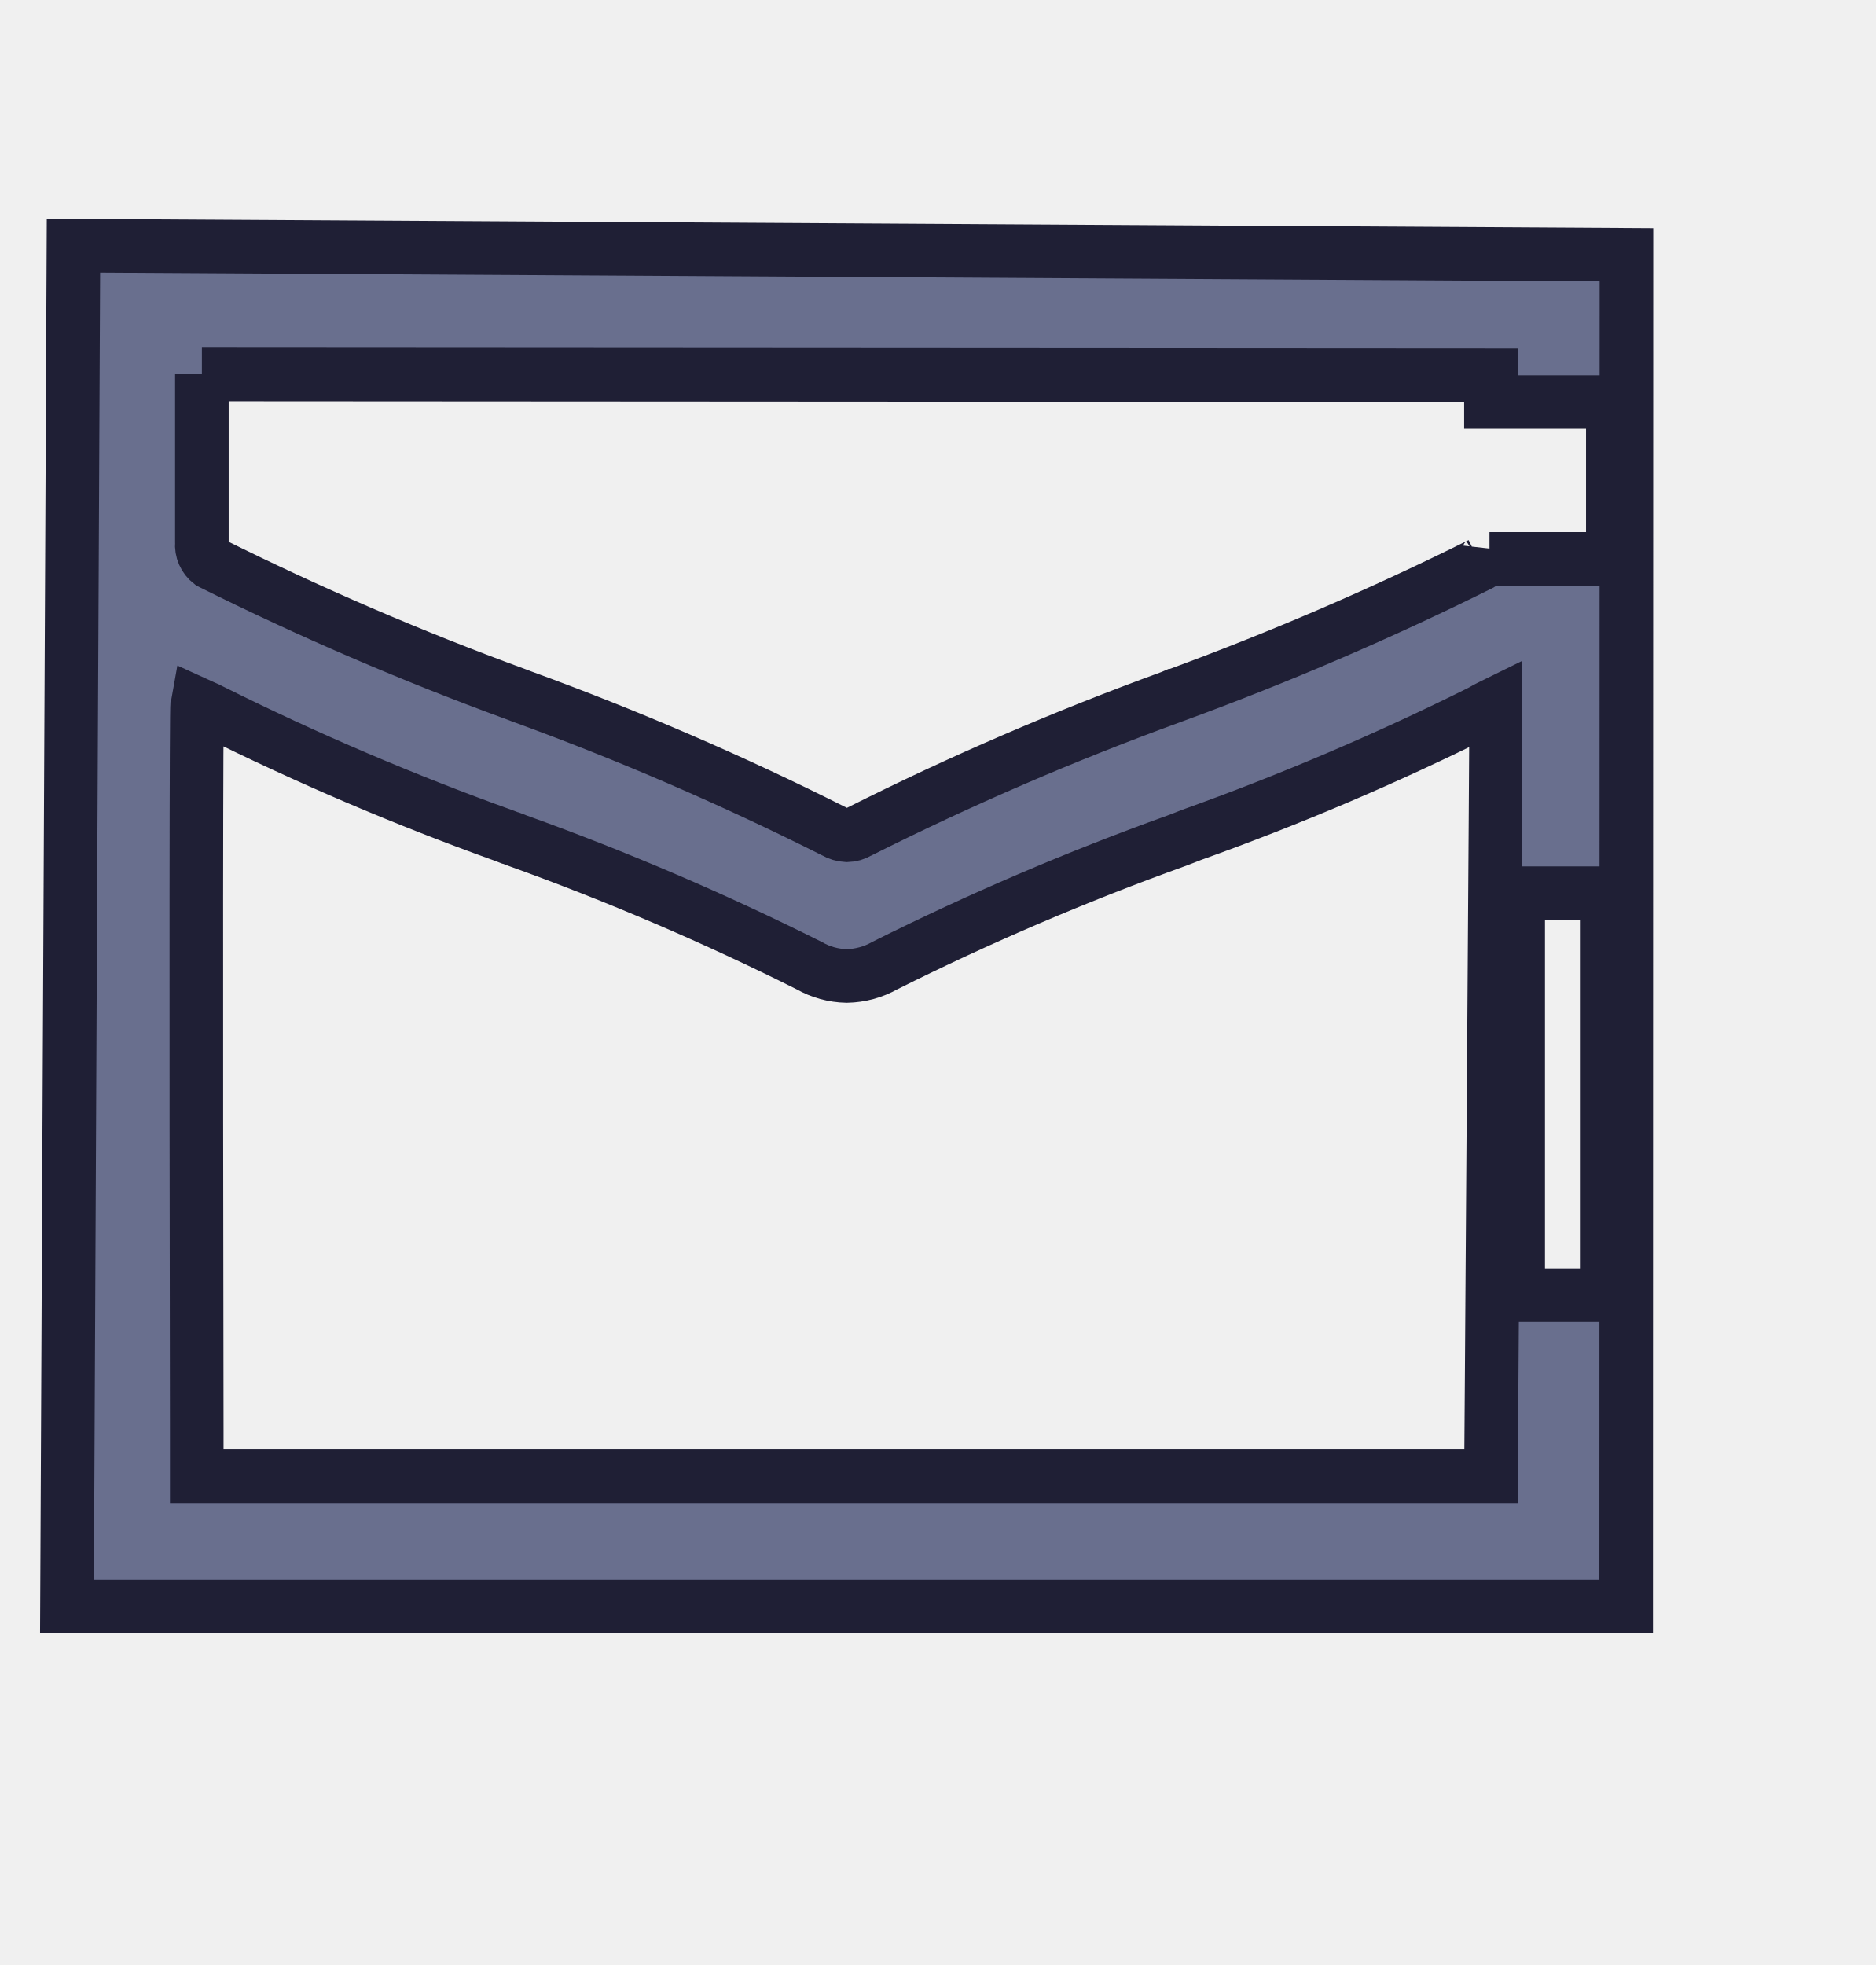
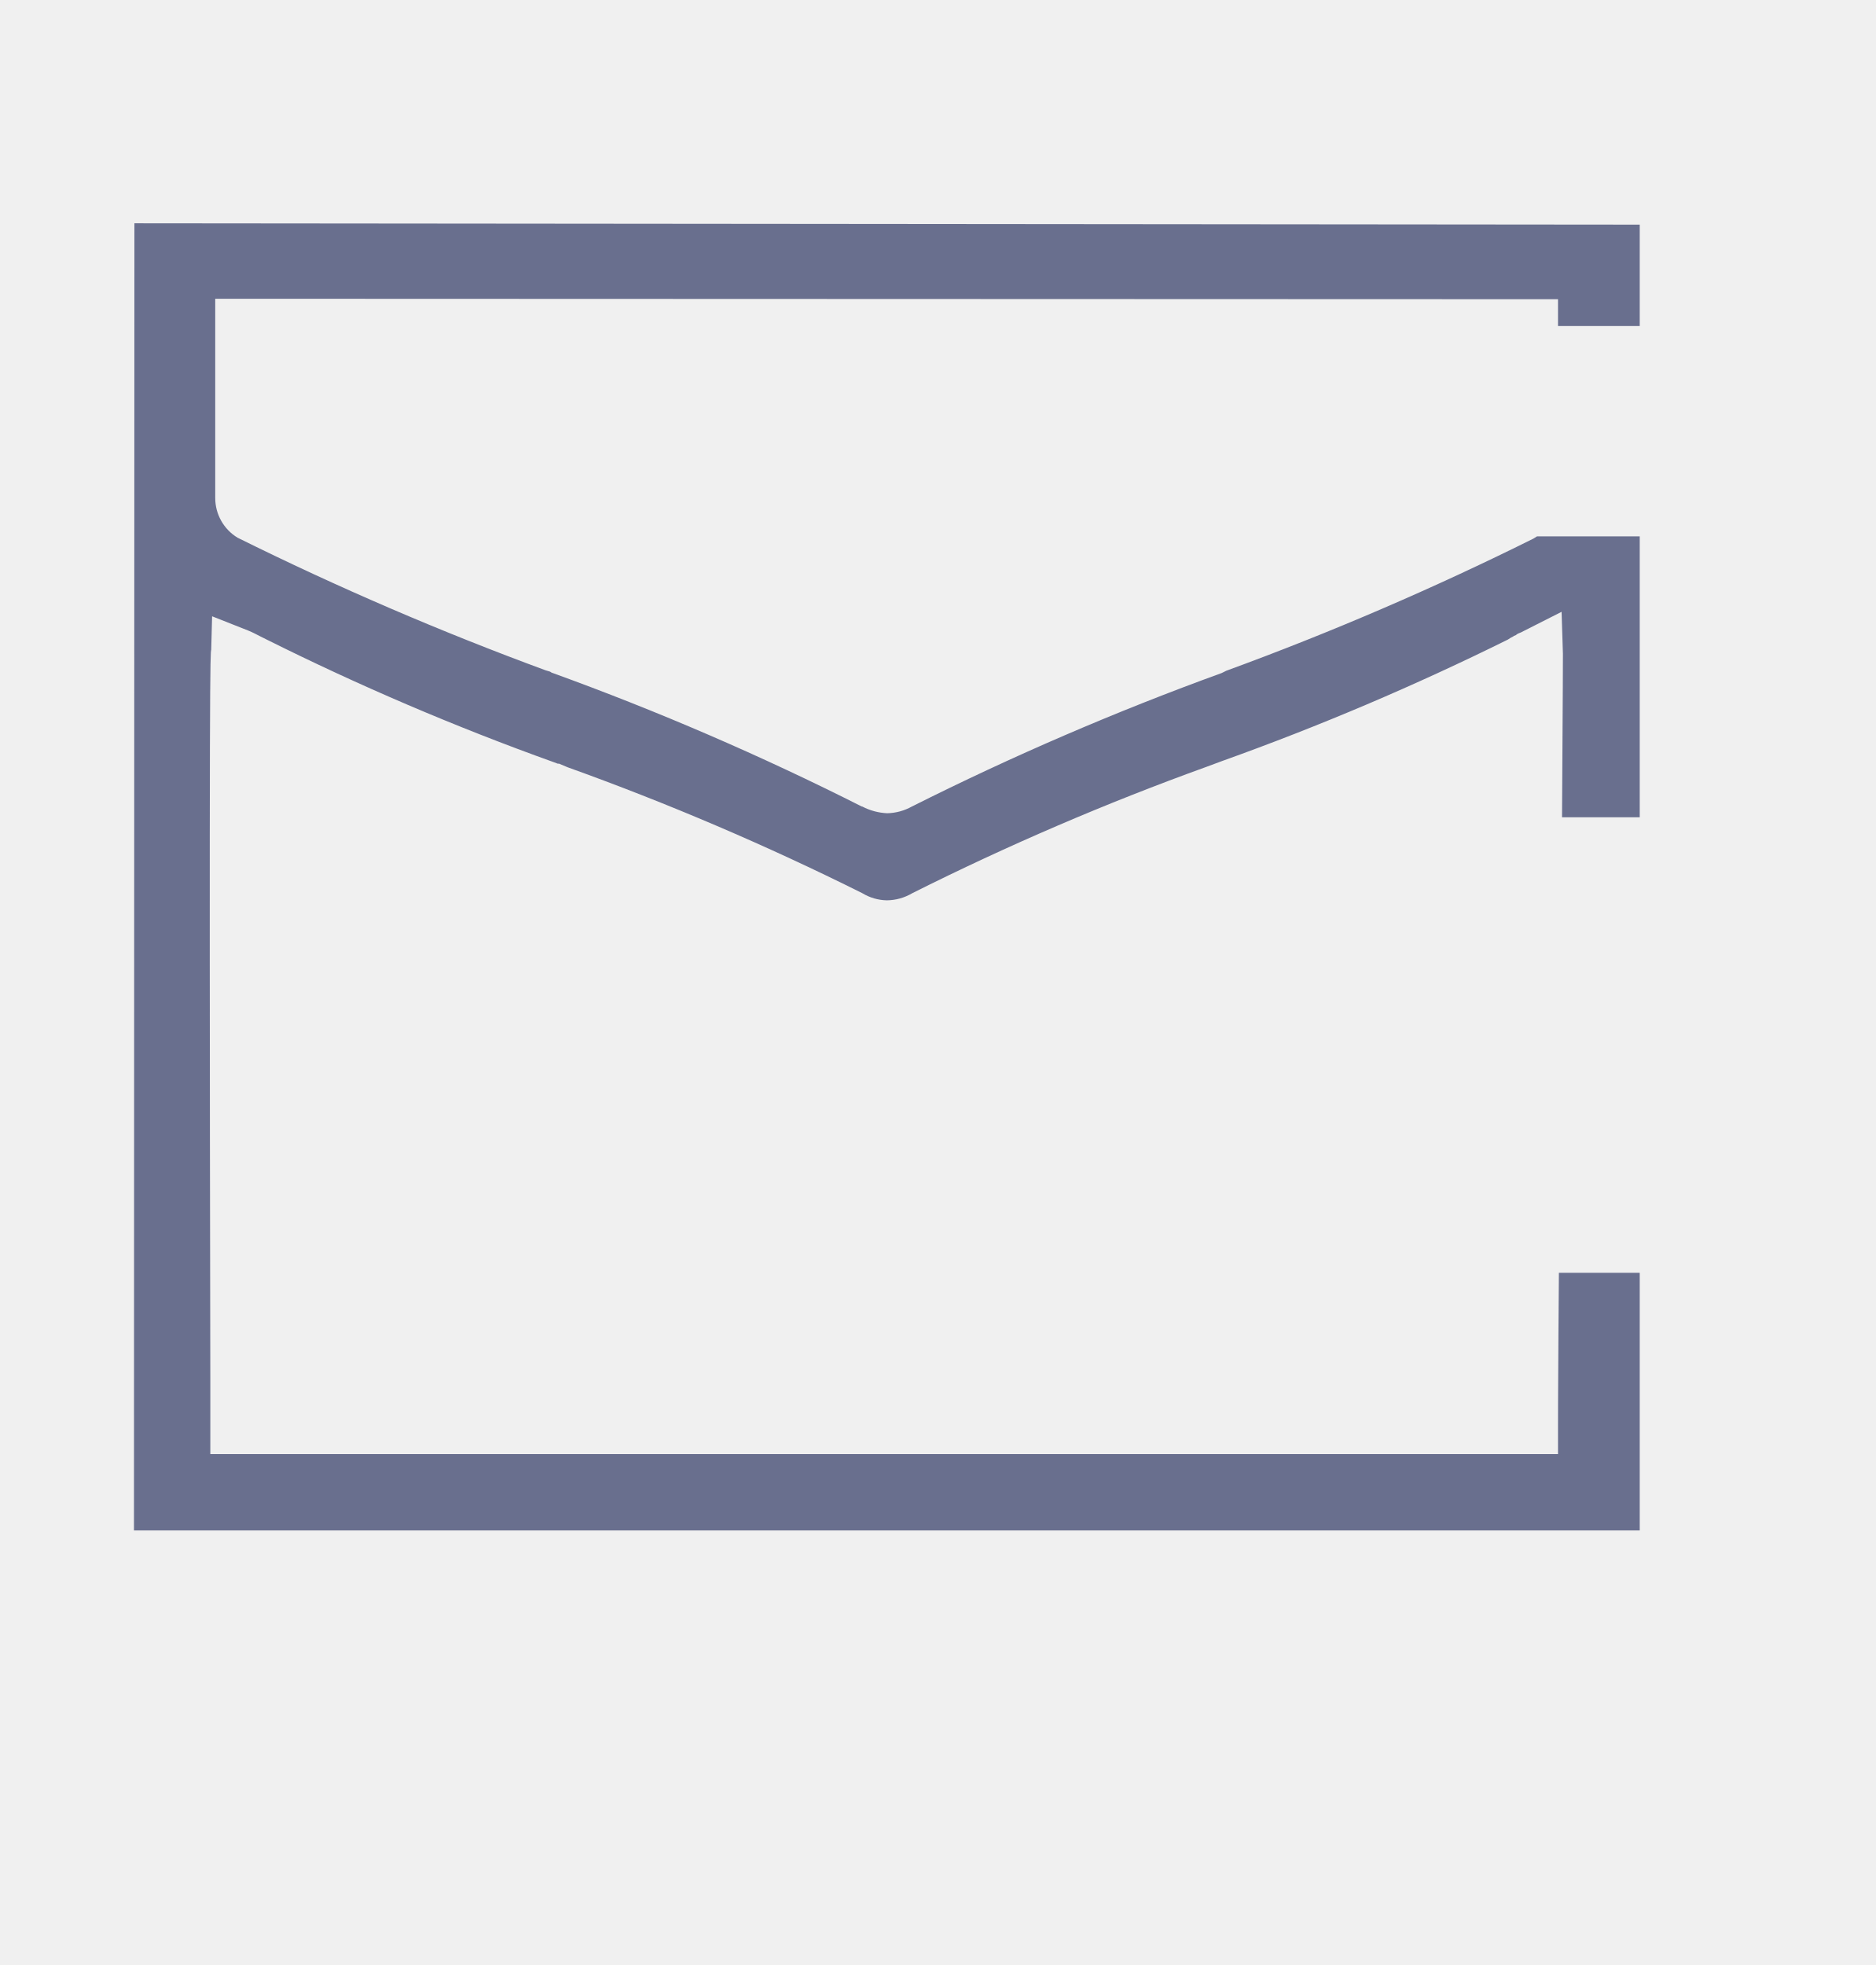
<svg xmlns="http://www.w3.org/2000/svg" width="42" height="44" viewBox="0 0 42 44">
-   <g id="E-mail_Authentication" data-name="E-mail Authentication" transform="translate(-42 -377)">
-     <rect id="Rectangle_7263" data-name="Rectangle 7263" width="42" height="44" transform="translate(42 377)" fill="#fff" opacity="0" />
-     <path id="E-mail_Authentication-2" data-name="E-mail Authentication" d="M22051.916,15169.472H22017l.145-30.472,34.777.205-.006,30.266Zm-32-20.21c-.021.108-.027,6.031-.01,16.259v1.035h28.982c0-.034.006-.885.016-2.172l.014-2.08.033-4.7c.029-4.263.057-8.289.055-8.354-.045.022-.09.045-.129.066l-.043.022-.064.034-.107.06a59.1,59.1,0,0,1-6.48,2.763l-.156.061-.156.06-.016.006a59.8,59.8,0,0,0-6.541,2.8,1.8,1.8,0,0,1-.852.232,1.759,1.759,0,0,1-.842-.232,59.818,59.818,0,0,0-6.535-2.8l-.139-.054-.027-.006-.121-.047a60.36,60.36,0,0,1-6.531-2.787l-.053-.026-.061-.031C22020.078,15149.341,22020,15149.3,22019.916,15149.262Zm29.582,4.238h0v9h2v-9Zm-29.477-11.622h0v3.78a.5.5,0,0,0,.193.442,66.665,66.665,0,0,0,6.844,2.947l.016.006.064.024.027.011a65.444,65.444,0,0,1,7.023,3.033.6.6,0,0,0,.277.083.539.539,0,0,0,.266-.077,65.45,65.45,0,0,1,7.006-3.024l.021-.009.039-.017.01,0a67.348,67.348,0,0,0,6.848-2.946.445.445,0,0,0,.2-.28v.164h2.762v-3.514h-2.729v-.6l-28.867-.017Z" transform="translate(-21973.5 -14756.5)" fill="#696f8e" stroke="#1f1f35" stroke-width="1.2" />
+   <defs>
+     <clipPath id="qpuxaisxva">
+       <path data-name="Rectangle 10750" style="fill:#696f8e" d="M0 0h33.72v29.27H0z" />
+     </clipPath>
+   </defs>
+   <g data-name="Group 71768">
+     <g data-name="Group 71767" style="clip-path:url(#qpuxaisxva)" transform="translate(3 5)">
+       <path data-name="Path 62485" d="M33.72 2.3V.03L.01 0 0 29.27h33.72V23.5h-1.81l-.01 1.29c-.01 1.33-.01 2.13-.01 2.17v.6H1.71v-1.64c-.03-16.13 0-16.29.02-16.37l.02-.75.81.32c.1.04.19.09.27.13l.06.03.06.03a59.143 59.143 0 0 0 6.46 2.76l.08.03h.03l.19.08a60.875 60.875 0 0 1 6.6 2.82 1.1 1.1 0 0 0 .55.16 1.139 1.139 0 0 0 .57-.16 60.787 60.787 0 0 1 6.59-2.83l.35-.13a59.93 59.93 0 0 0 6.4-2.72.746.746 0 0 1 .12-.07l.01-.01.05-.02.01-.01.03-.02a1.009 1.009 0 0 0 .15-.07l.83-.42.03.94c0 .04 0 .72-.02 3.66h1.74V7.01h-2.3c-.03.02-.05.03-.08.05a67.538 67.538 0 0 1-6.88 2.96l-.1.05a64.482 64.482 0 0 0-6.94 2.99 1.194 1.194 0 0 1-.55.15 1.333 1.333 0 0 1-.56-.15h-.01a62.759 62.759 0 0 0-6.95-3l-.03-.02-.1-.03a69.934 69.934 0 0 1-6.9-2.97 1.039 1.039 0 0 1-.5-.89V1.69h.6l29.47.01v.6z" style="fill:#696f8e" />
+     </g>
  </g>
+   <path data-name="Rectangle 10751" style="fill:none" d="M0 0h42v44H0z" />
</svg>
